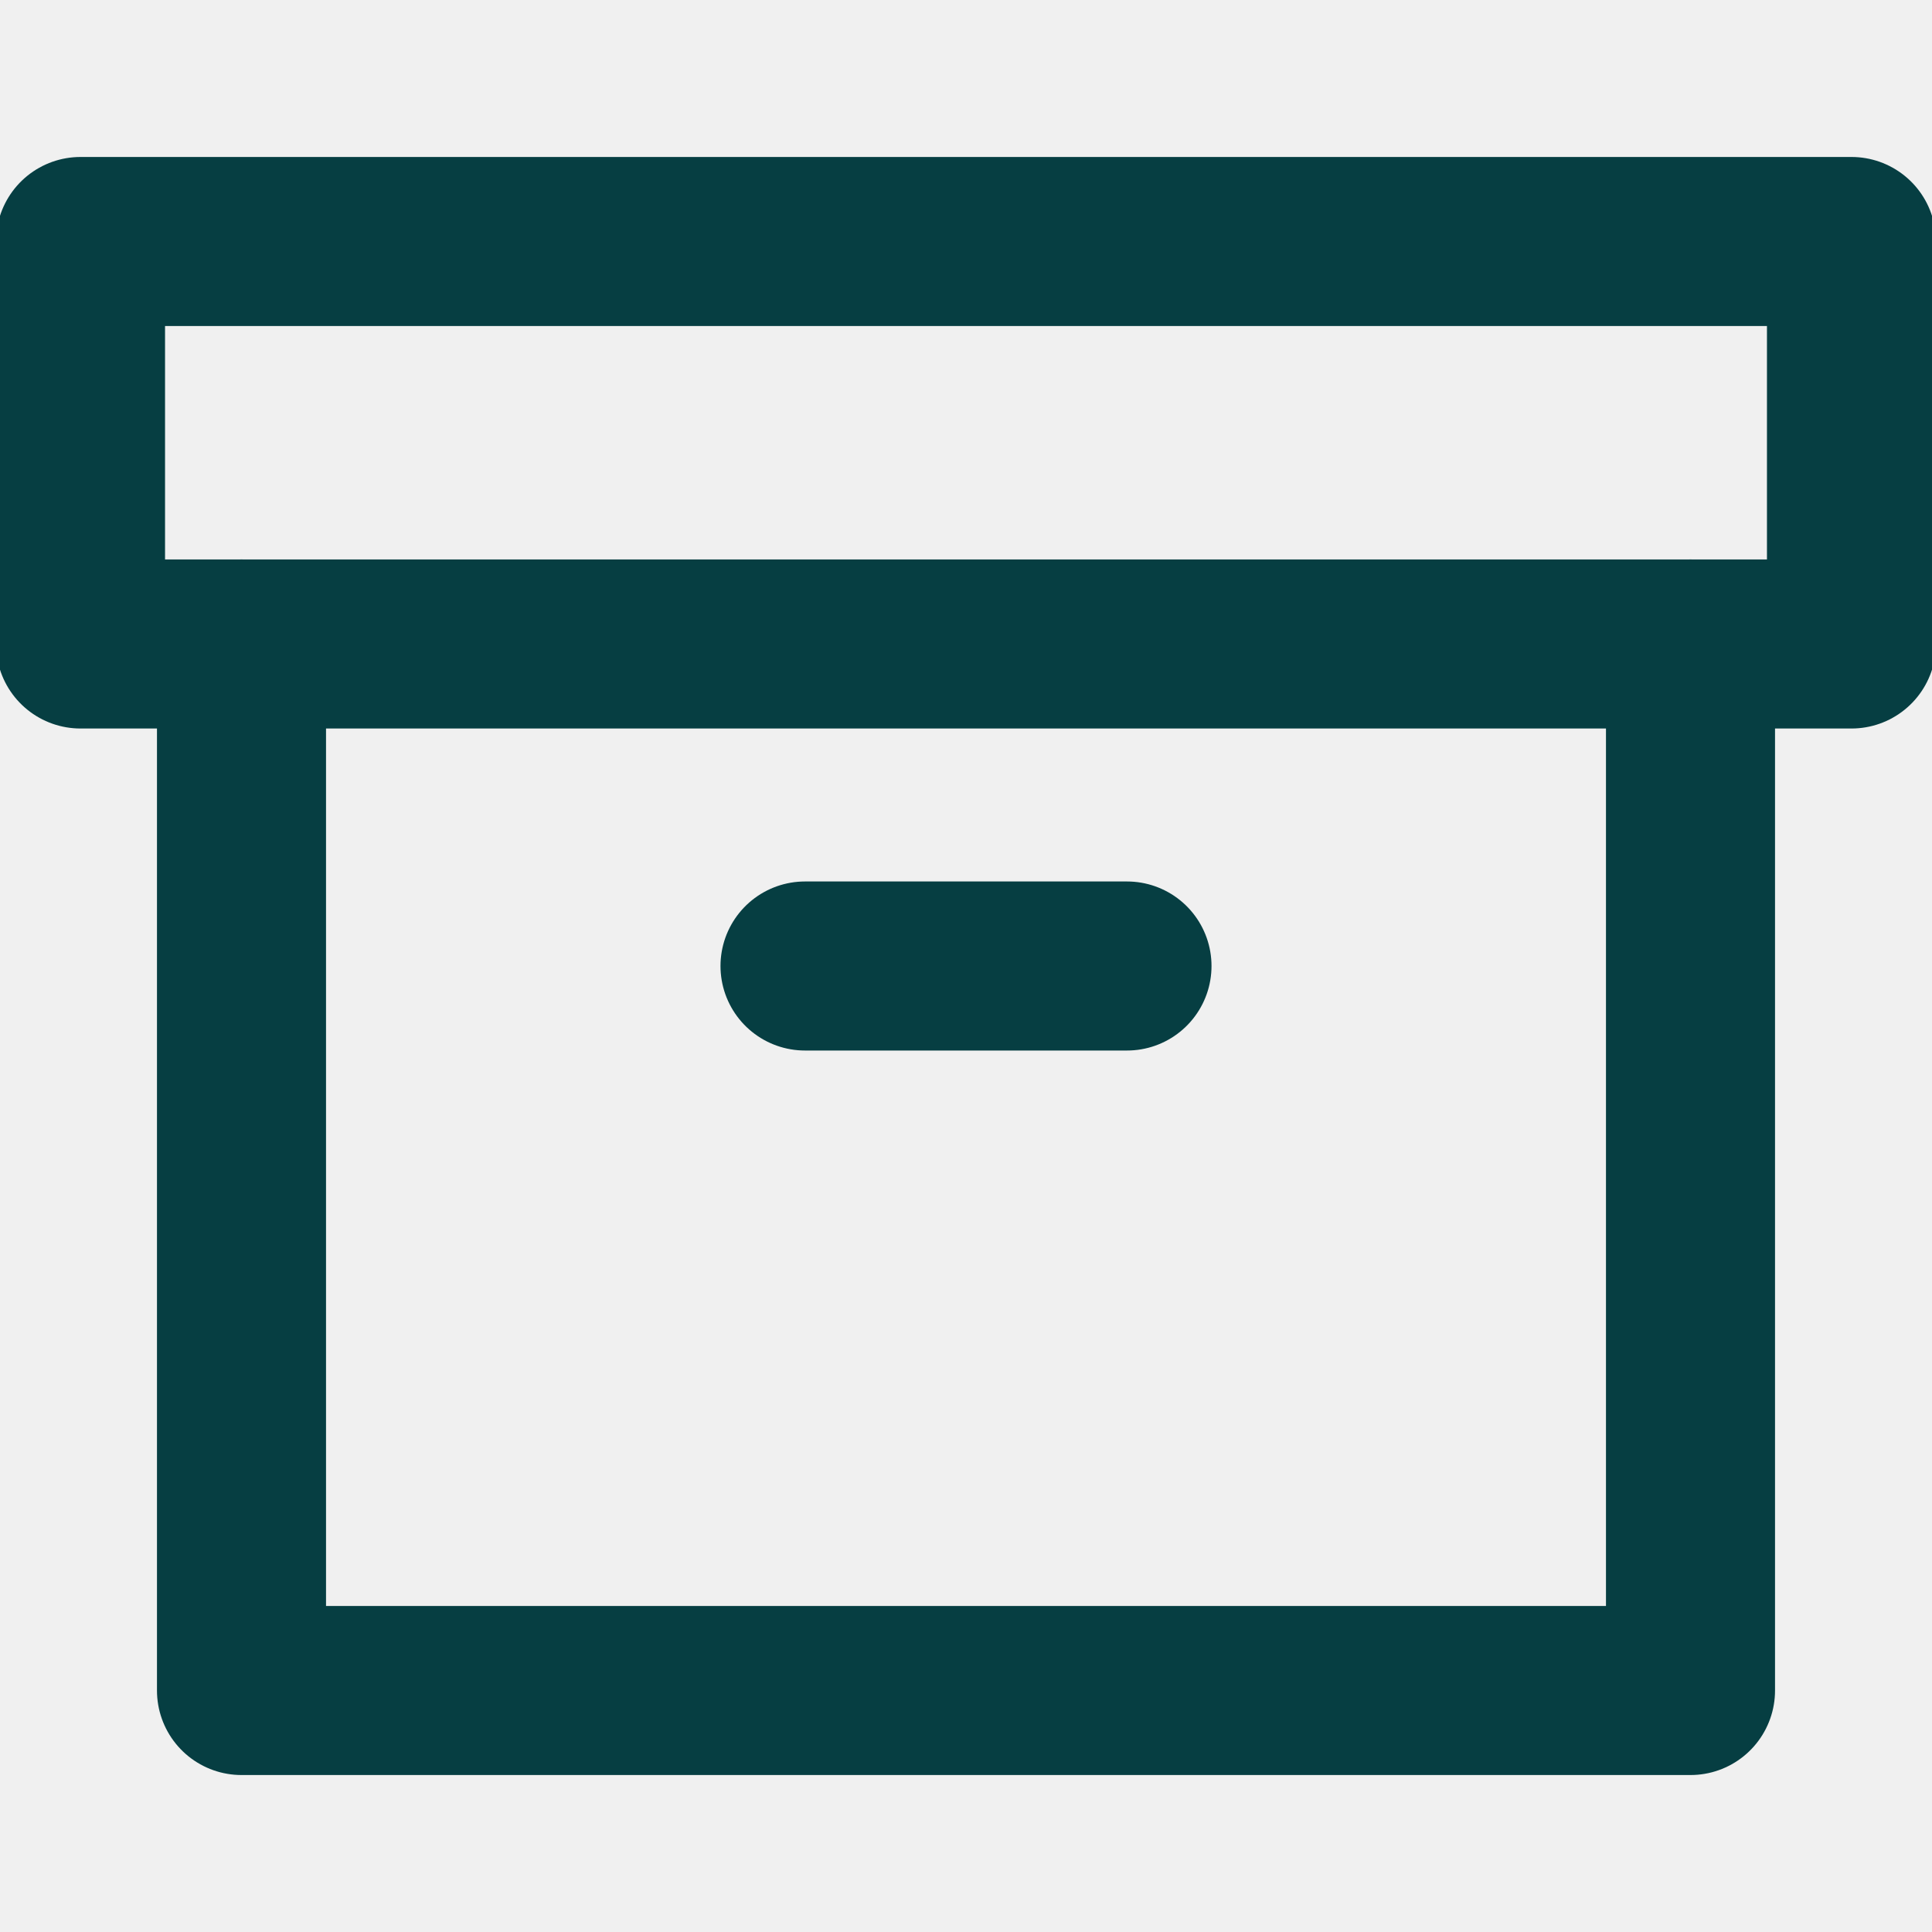
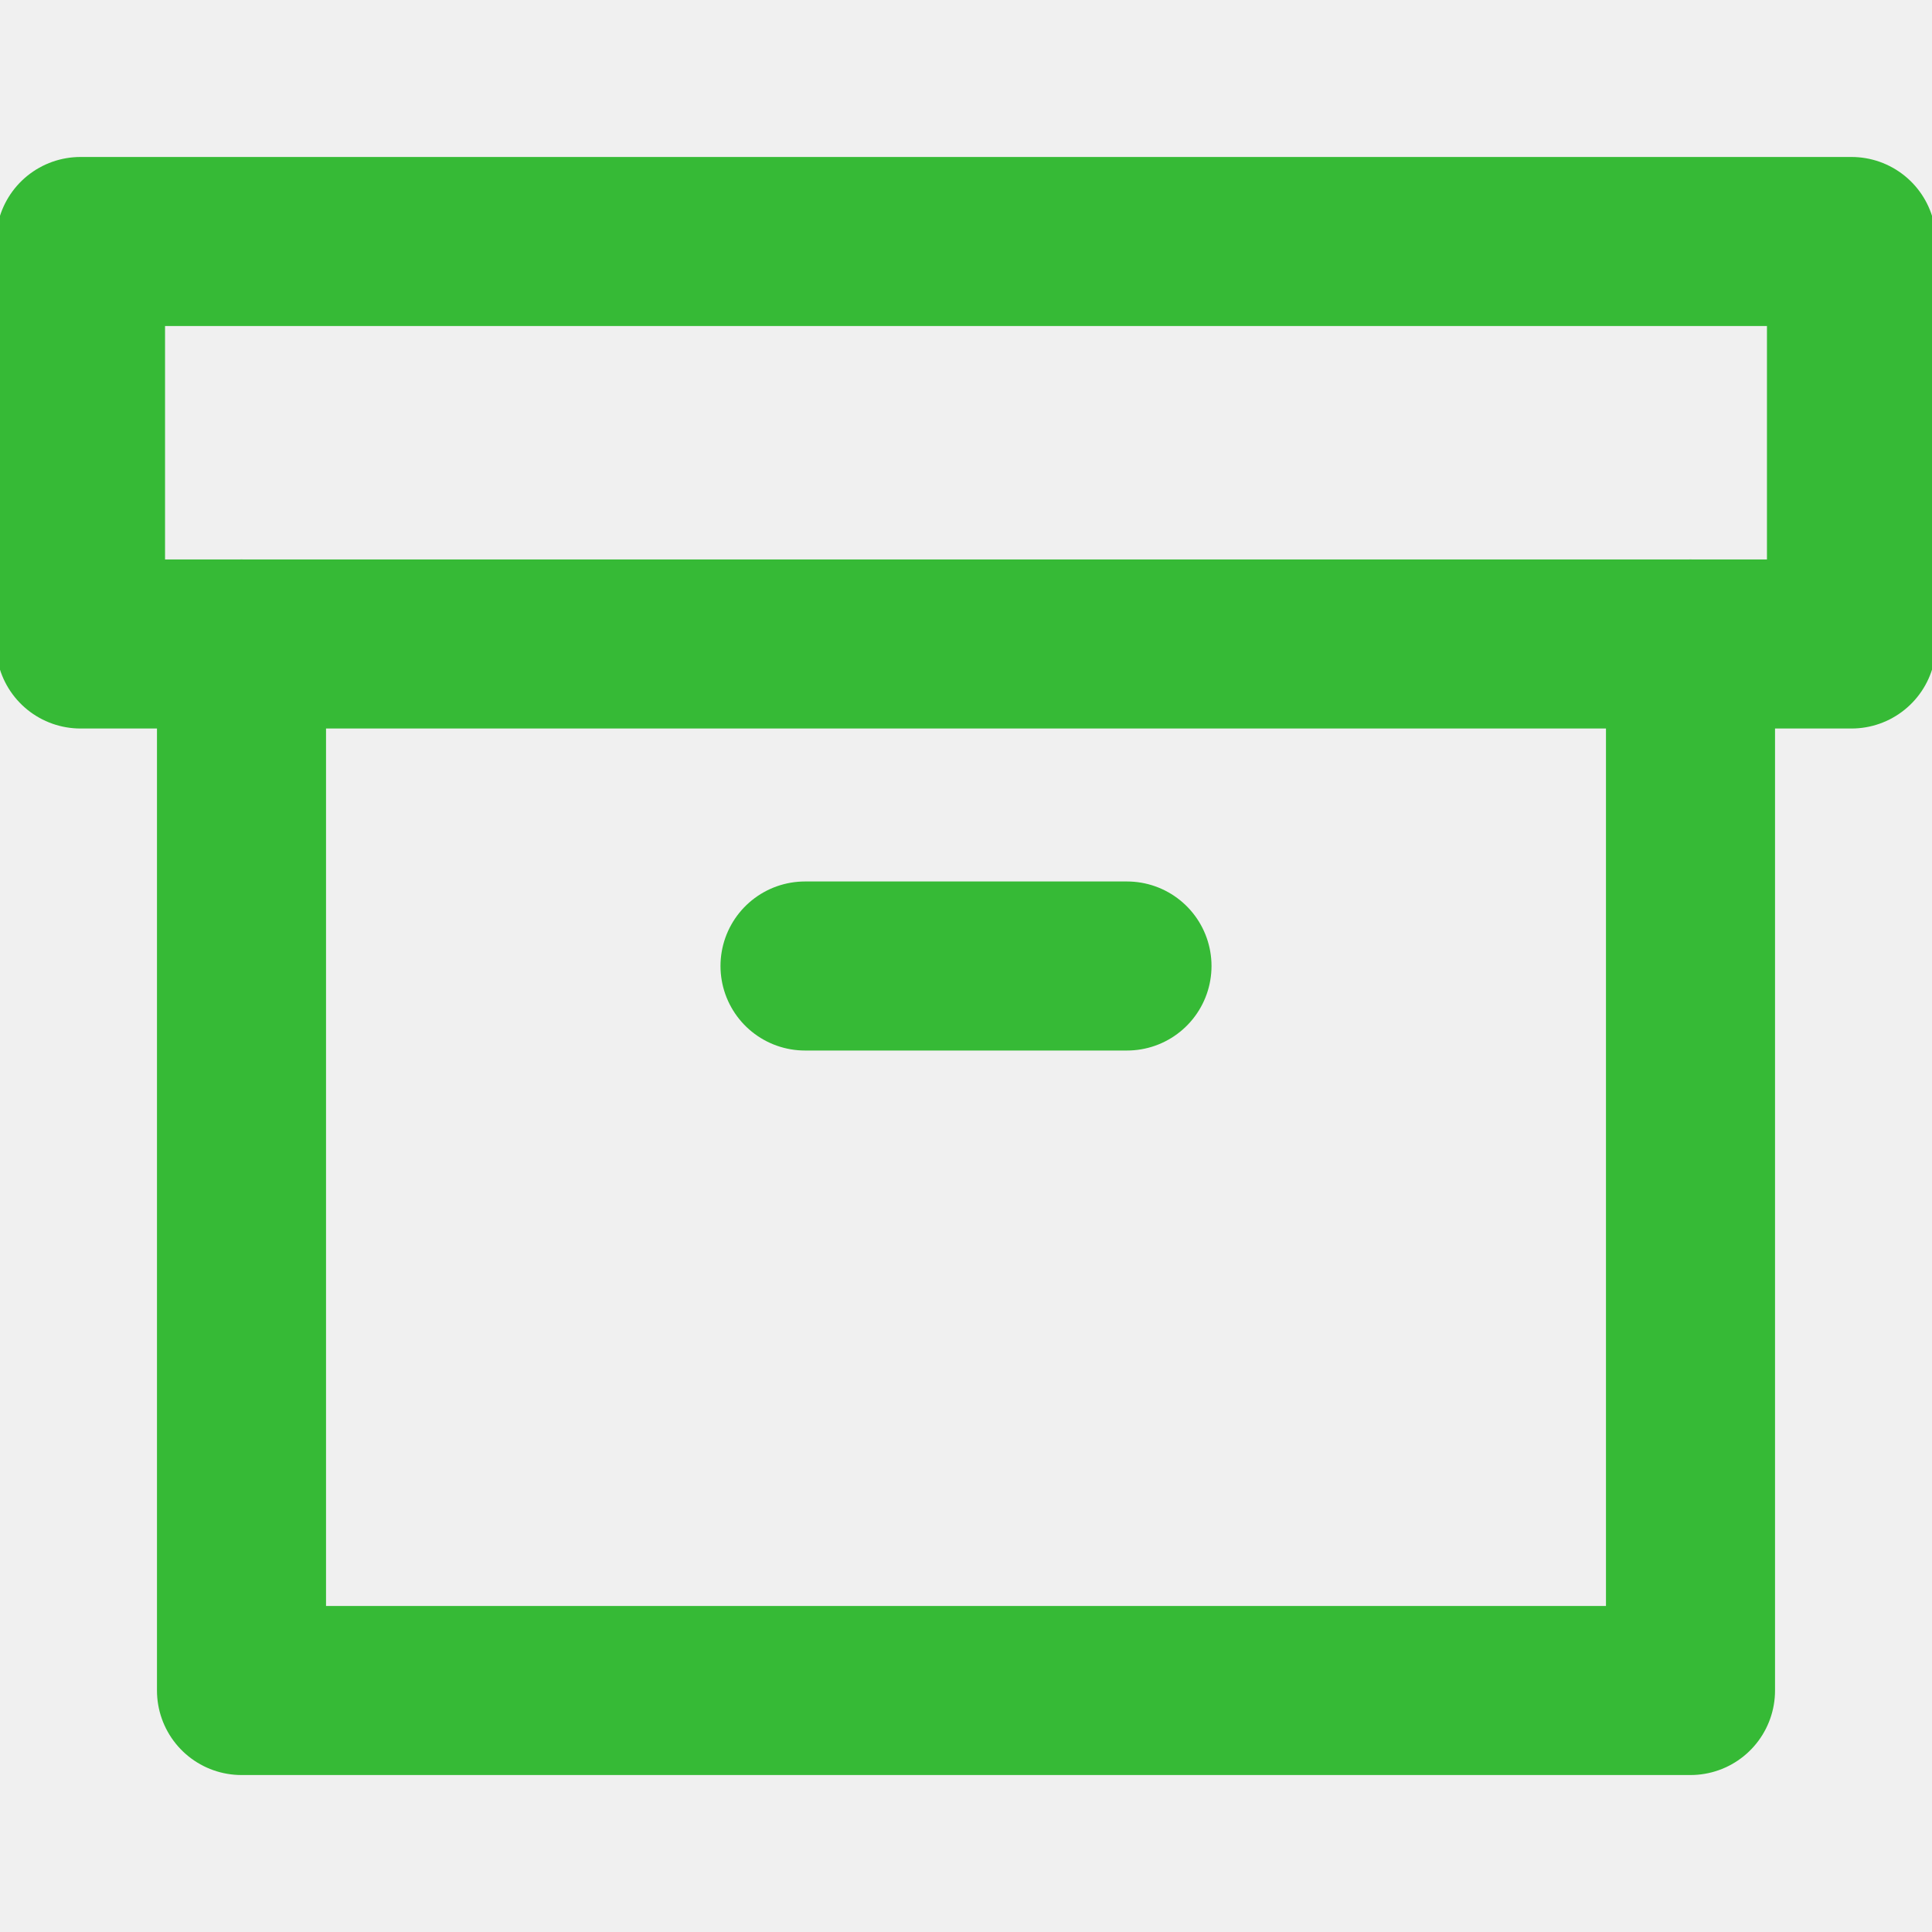
<svg xmlns="http://www.w3.org/2000/svg" width="40" height="40" viewBox="0 0 40 40" fill="none">
-   <g clip-path="url(#clip0_19_122)">
-     <path d="M35 13.333V35H5V13.333" stroke="#063E42" stroke-width="3.5" stroke-linecap="round" stroke-linejoin="round" />
-     <path d="M38.333 5H1.667V13.333H38.333V5Z" stroke="#063E42" stroke-width="3.5" stroke-linecap="round" stroke-linejoin="round" />
-     <path d="M16.667 20H23.333" stroke="#063E42" stroke-width="3.5" stroke-linecap="round" stroke-linejoin="round" />
+   <g clip-path="url(#clip0_216_43)">
+     <path d="M35 13.333V35H5V13.333" stroke="#36BA36" stroke-width="3.5" stroke-linecap="round" stroke-linejoin="round" />
+     <path d="M38.333 5H1.667V13.333H38.333V5Z" stroke="#36BA36" stroke-width="3.5" stroke-linecap="round" stroke-linejoin="round" />
+     <path d="M16.667 20H23.333" stroke="#36BA36" stroke-width="3.5" stroke-linecap="round" stroke-linejoin="round" />
  </g>
  <defs>
-     <clipPath id="clip0_19_122">
+     <clipPath id="clip0_216_43">
      <rect width="40" height="40" fill="white" />
    </clipPath>
  </defs>
</svg>
